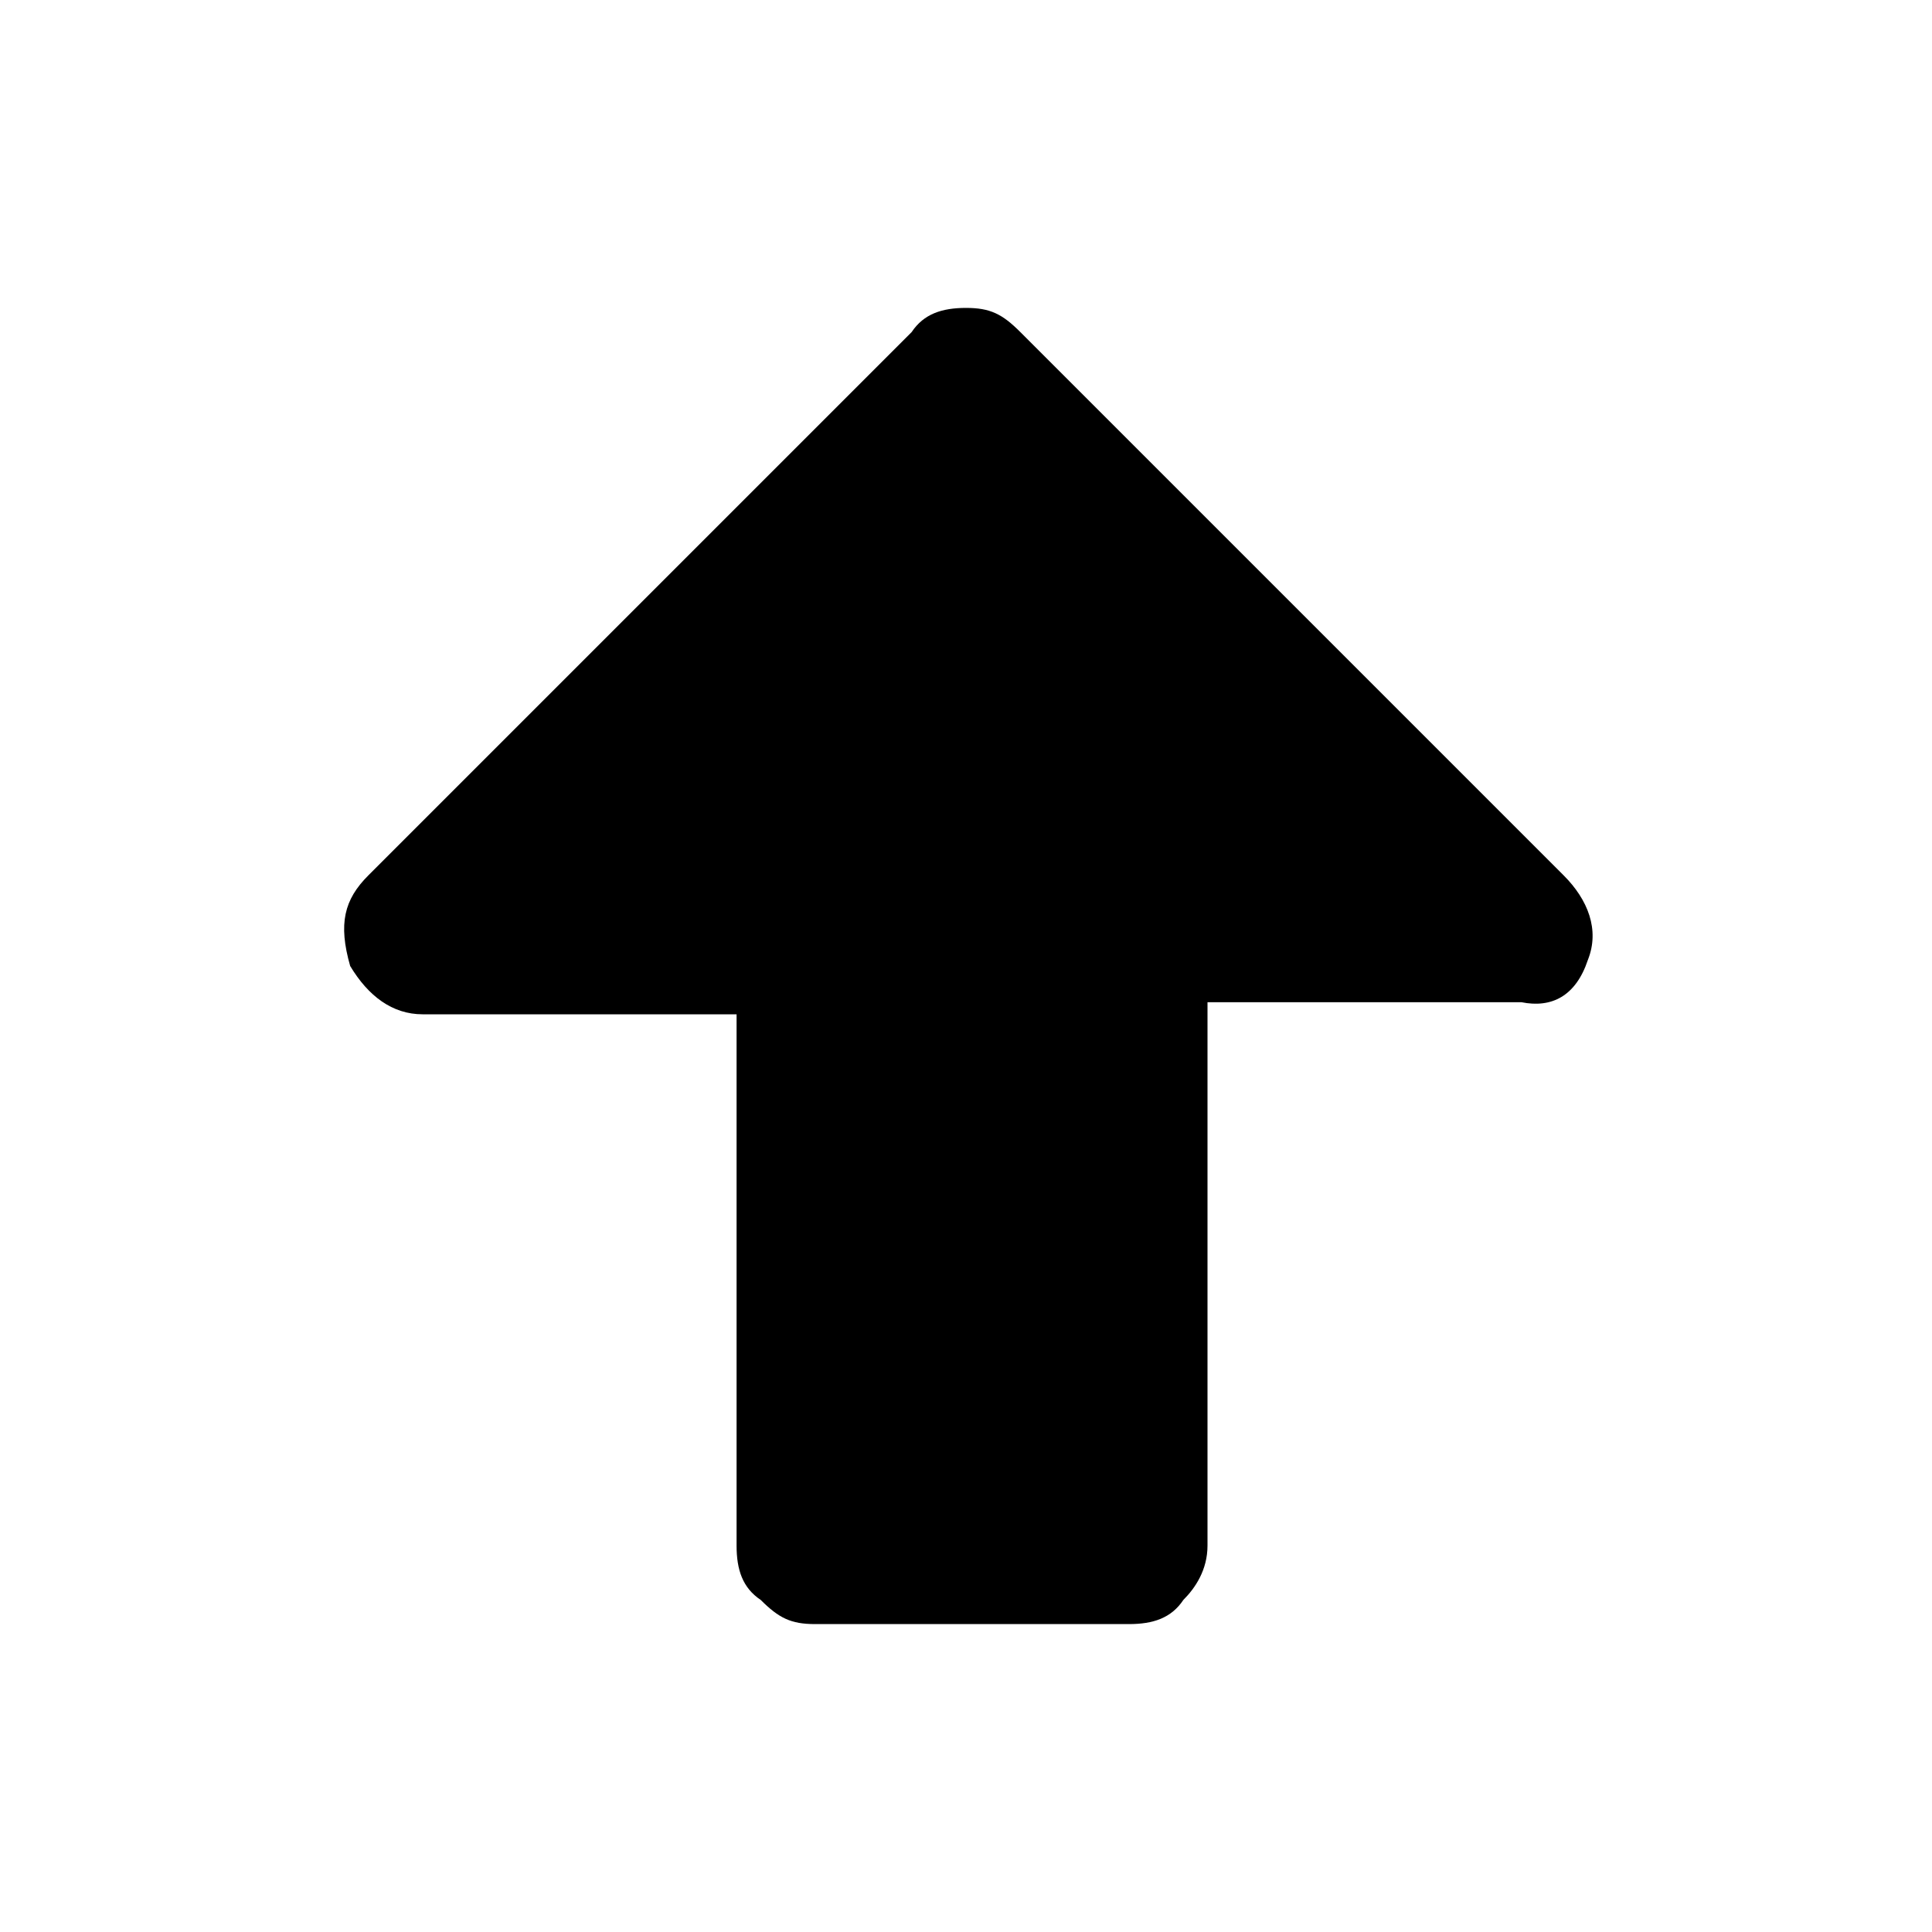
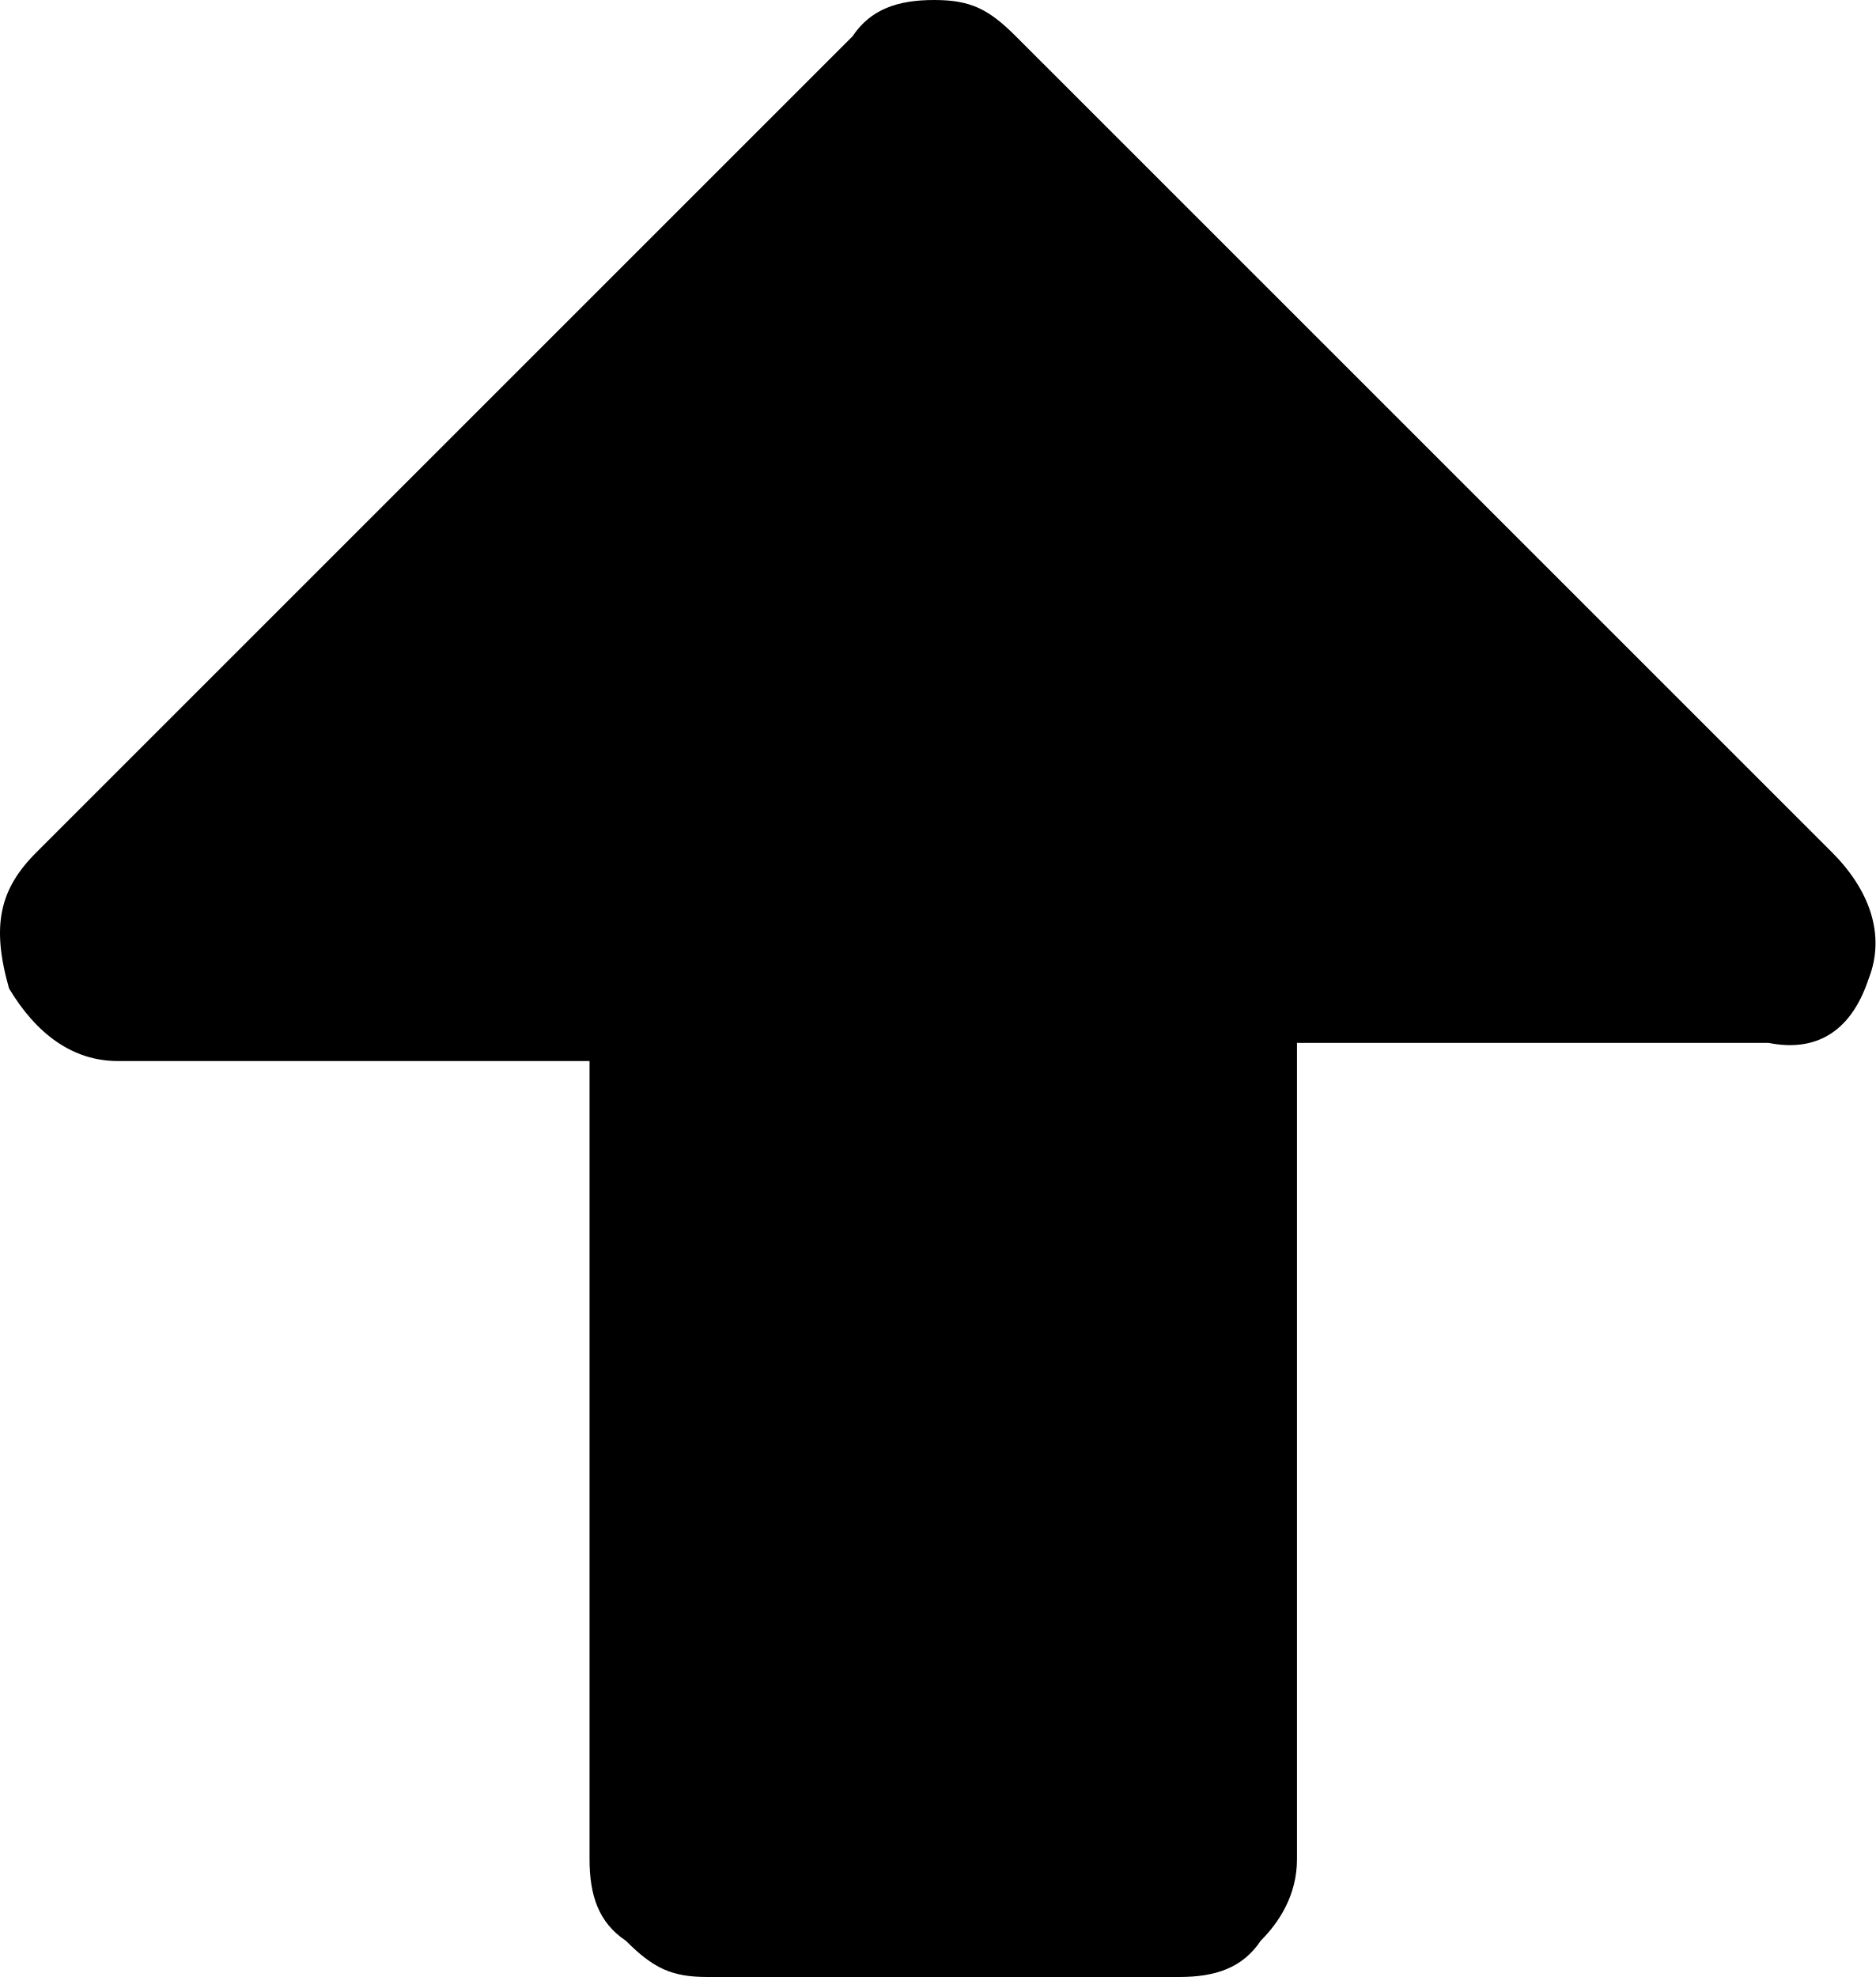
- <svg xmlns="http://www.w3.org/2000/svg" viewBox="0 0 32 32">
-   <path d="M26.3 15.9c-.2.6-.6.8-1.1.7H20v9c0 .4-.2.7-.4.9-.2.3-.5.4-.9.4h-5.2c-.4 0-.6-.1-.9-.4-.3-.2-.4-.5-.4-.9v-8.8H7c-.5 0-.9-.3-1.2-.8-.2-.7-.1-1.1.3-1.5l9-9c.2-.3.5-.4.9-.4s.6.1.9.4l9 9c.4.4.6.9.4 1.4z" />
+ <svg xmlns="http://www.w3.org/2000/svg" viewBox="0 0 20.678 21.8">
+   <path d="M20.6 10.8c-.2.6-.6.8-1.1.7h-5.2v9c0 .4-.2.7-.4.9-.2.3-.5.4-.9.4H7.8c-.4 0-.6-.1-.9-.4-.3-.2-.4-.5-.4-.9v-8.8H1.3c-.5 0-.9-.3-1.2-.8-.2-.7-.1-1.1.3-1.5l9-9c.2-.3.5-.4.9-.4s.6.1.9.4l9 9c.4.4.6.9.4 1.4z" fill="#000000" />
</svg>
